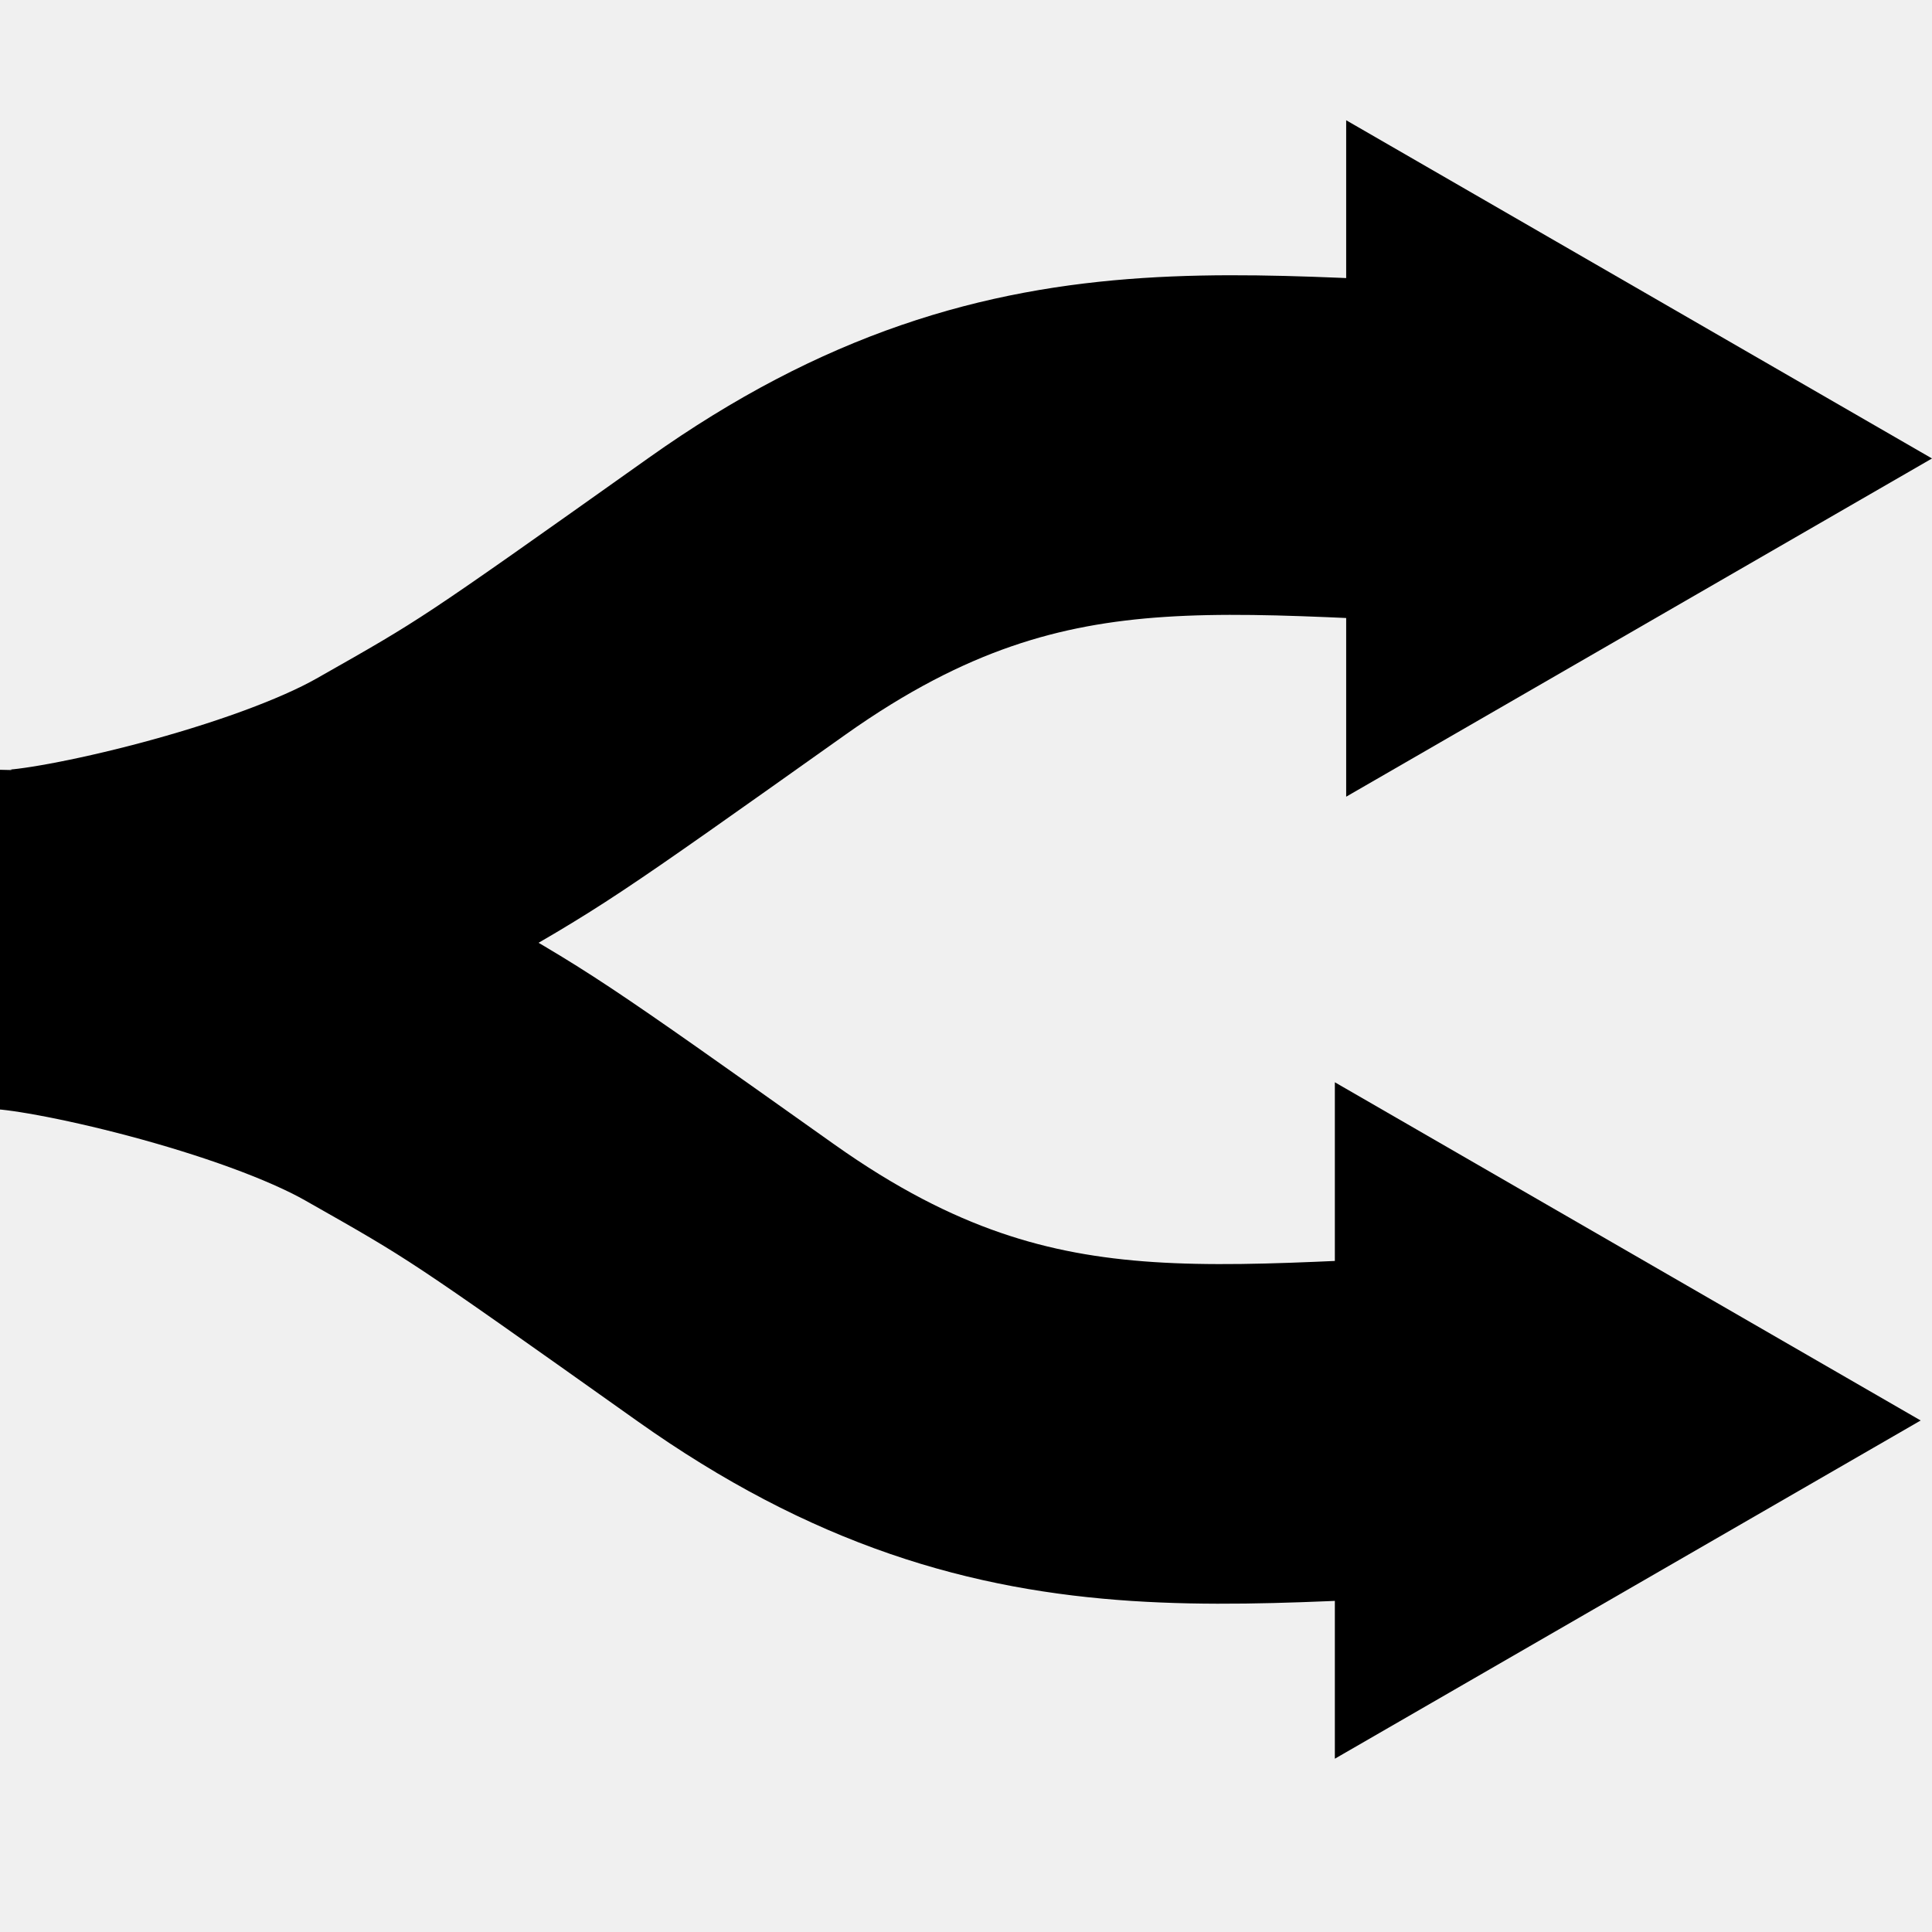
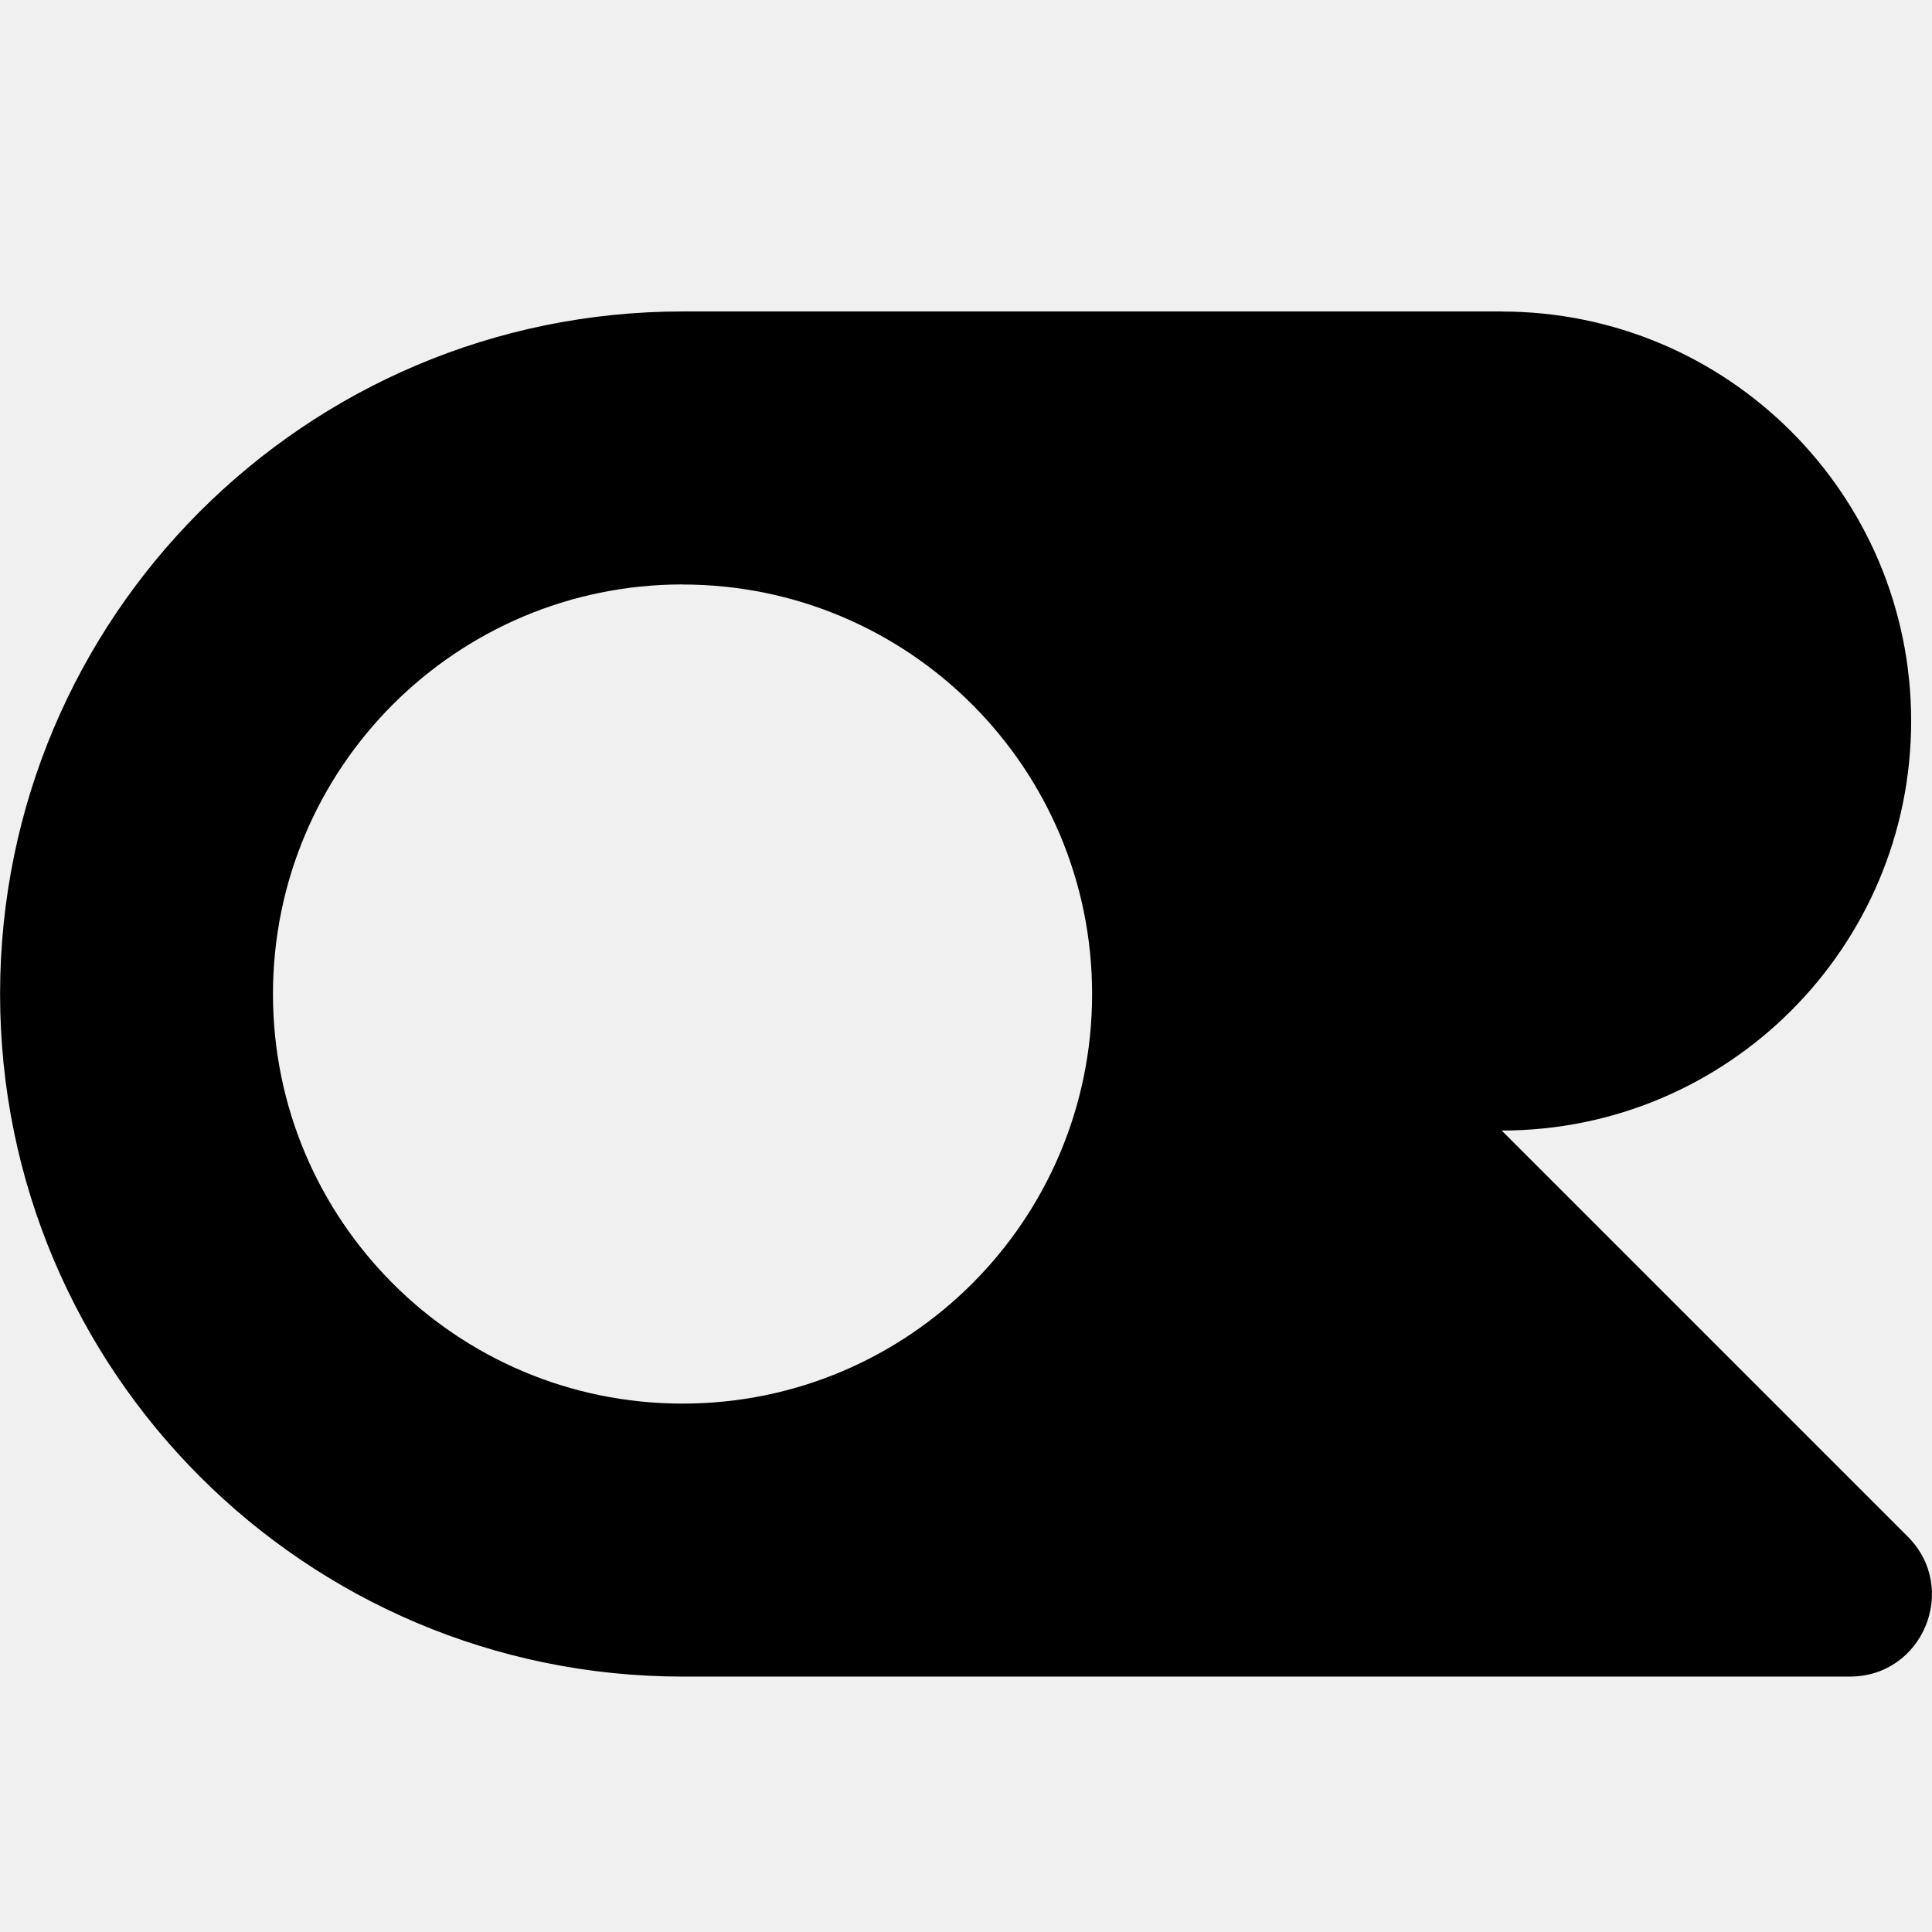
- <svg xmlns="http://www.w3.org/2000/svg" width="512" height="512" viewBox="0 0 512 512" fill="currentColor" stroke="currentColor">
-   <g clip-path="url(#clip0)">
-     <path d="M3 248.945C18 248.945 76 236 106 219C136 202 136 202 198 158C276.497 102.293 332 120.945 423 120.945" stroke-width="90" />
-     <path d="M511 121.5L357.25 210.268L357.25 32.732L511 121.5Z" />
-     <path d="M0 249C15 249 73 261.945 103 278.945C133 295.945 133 295.945 195 339.945C273.497 395.652 329 377 420 377" stroke-width="90" />
-     <path d="M508 376.445L354.25 287.678L354.25 465.213L508 376.445Z" />
-   </g>
-   <defs>
-     <clipPath id="clip0">
-       <rect width="512" height="512" fill="white" />
-     </clipPath>
-   </defs>
+ <svg xmlns="http://www.w3.org/2000/svg" width="100" height="100" viewBox="0 0 24 24" fill="currentColor" fill-rule="evenodd">
+   <path d="M18.654 3.87a5.087 5.087 0 110 10.174L23.7 19.09c.64.641.187 1.737-.72 1.737H8.48a8.479 8.479 0 010-16.958h10.175zM8.479 7.26a5.087 5.087 0 100 10.176 5.087 5.087 0 000-10.175z" />
</svg>
